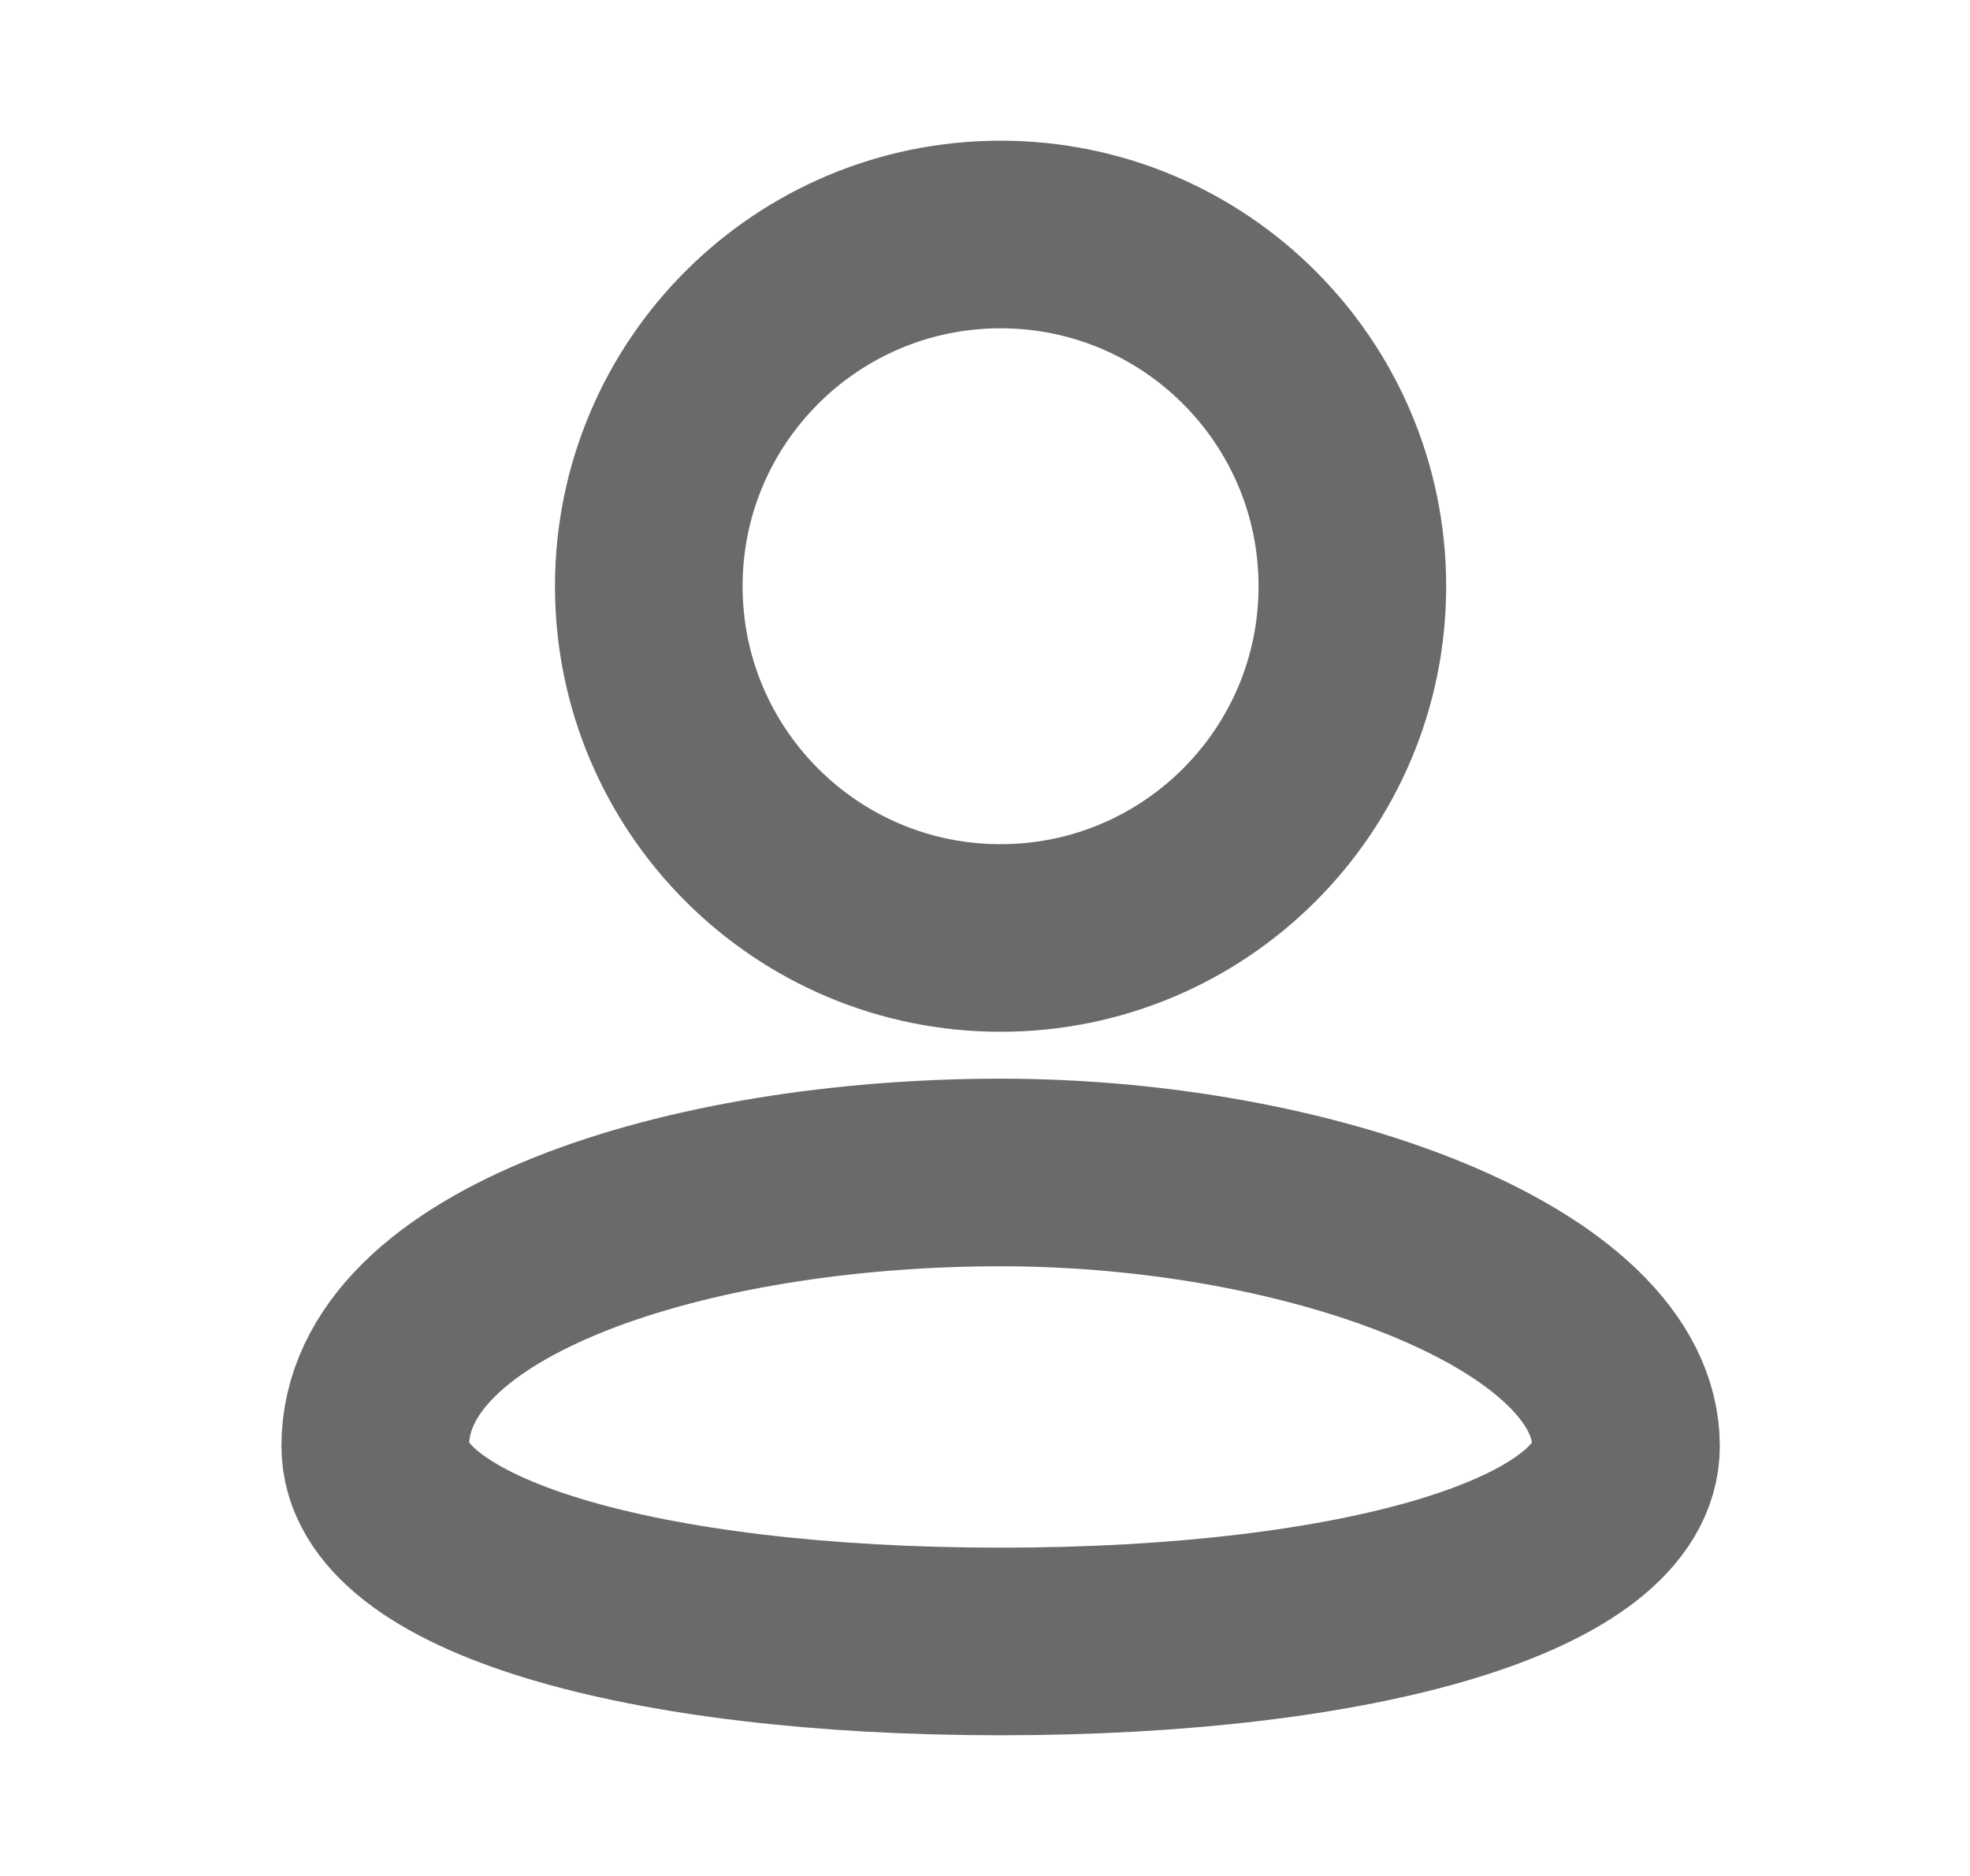
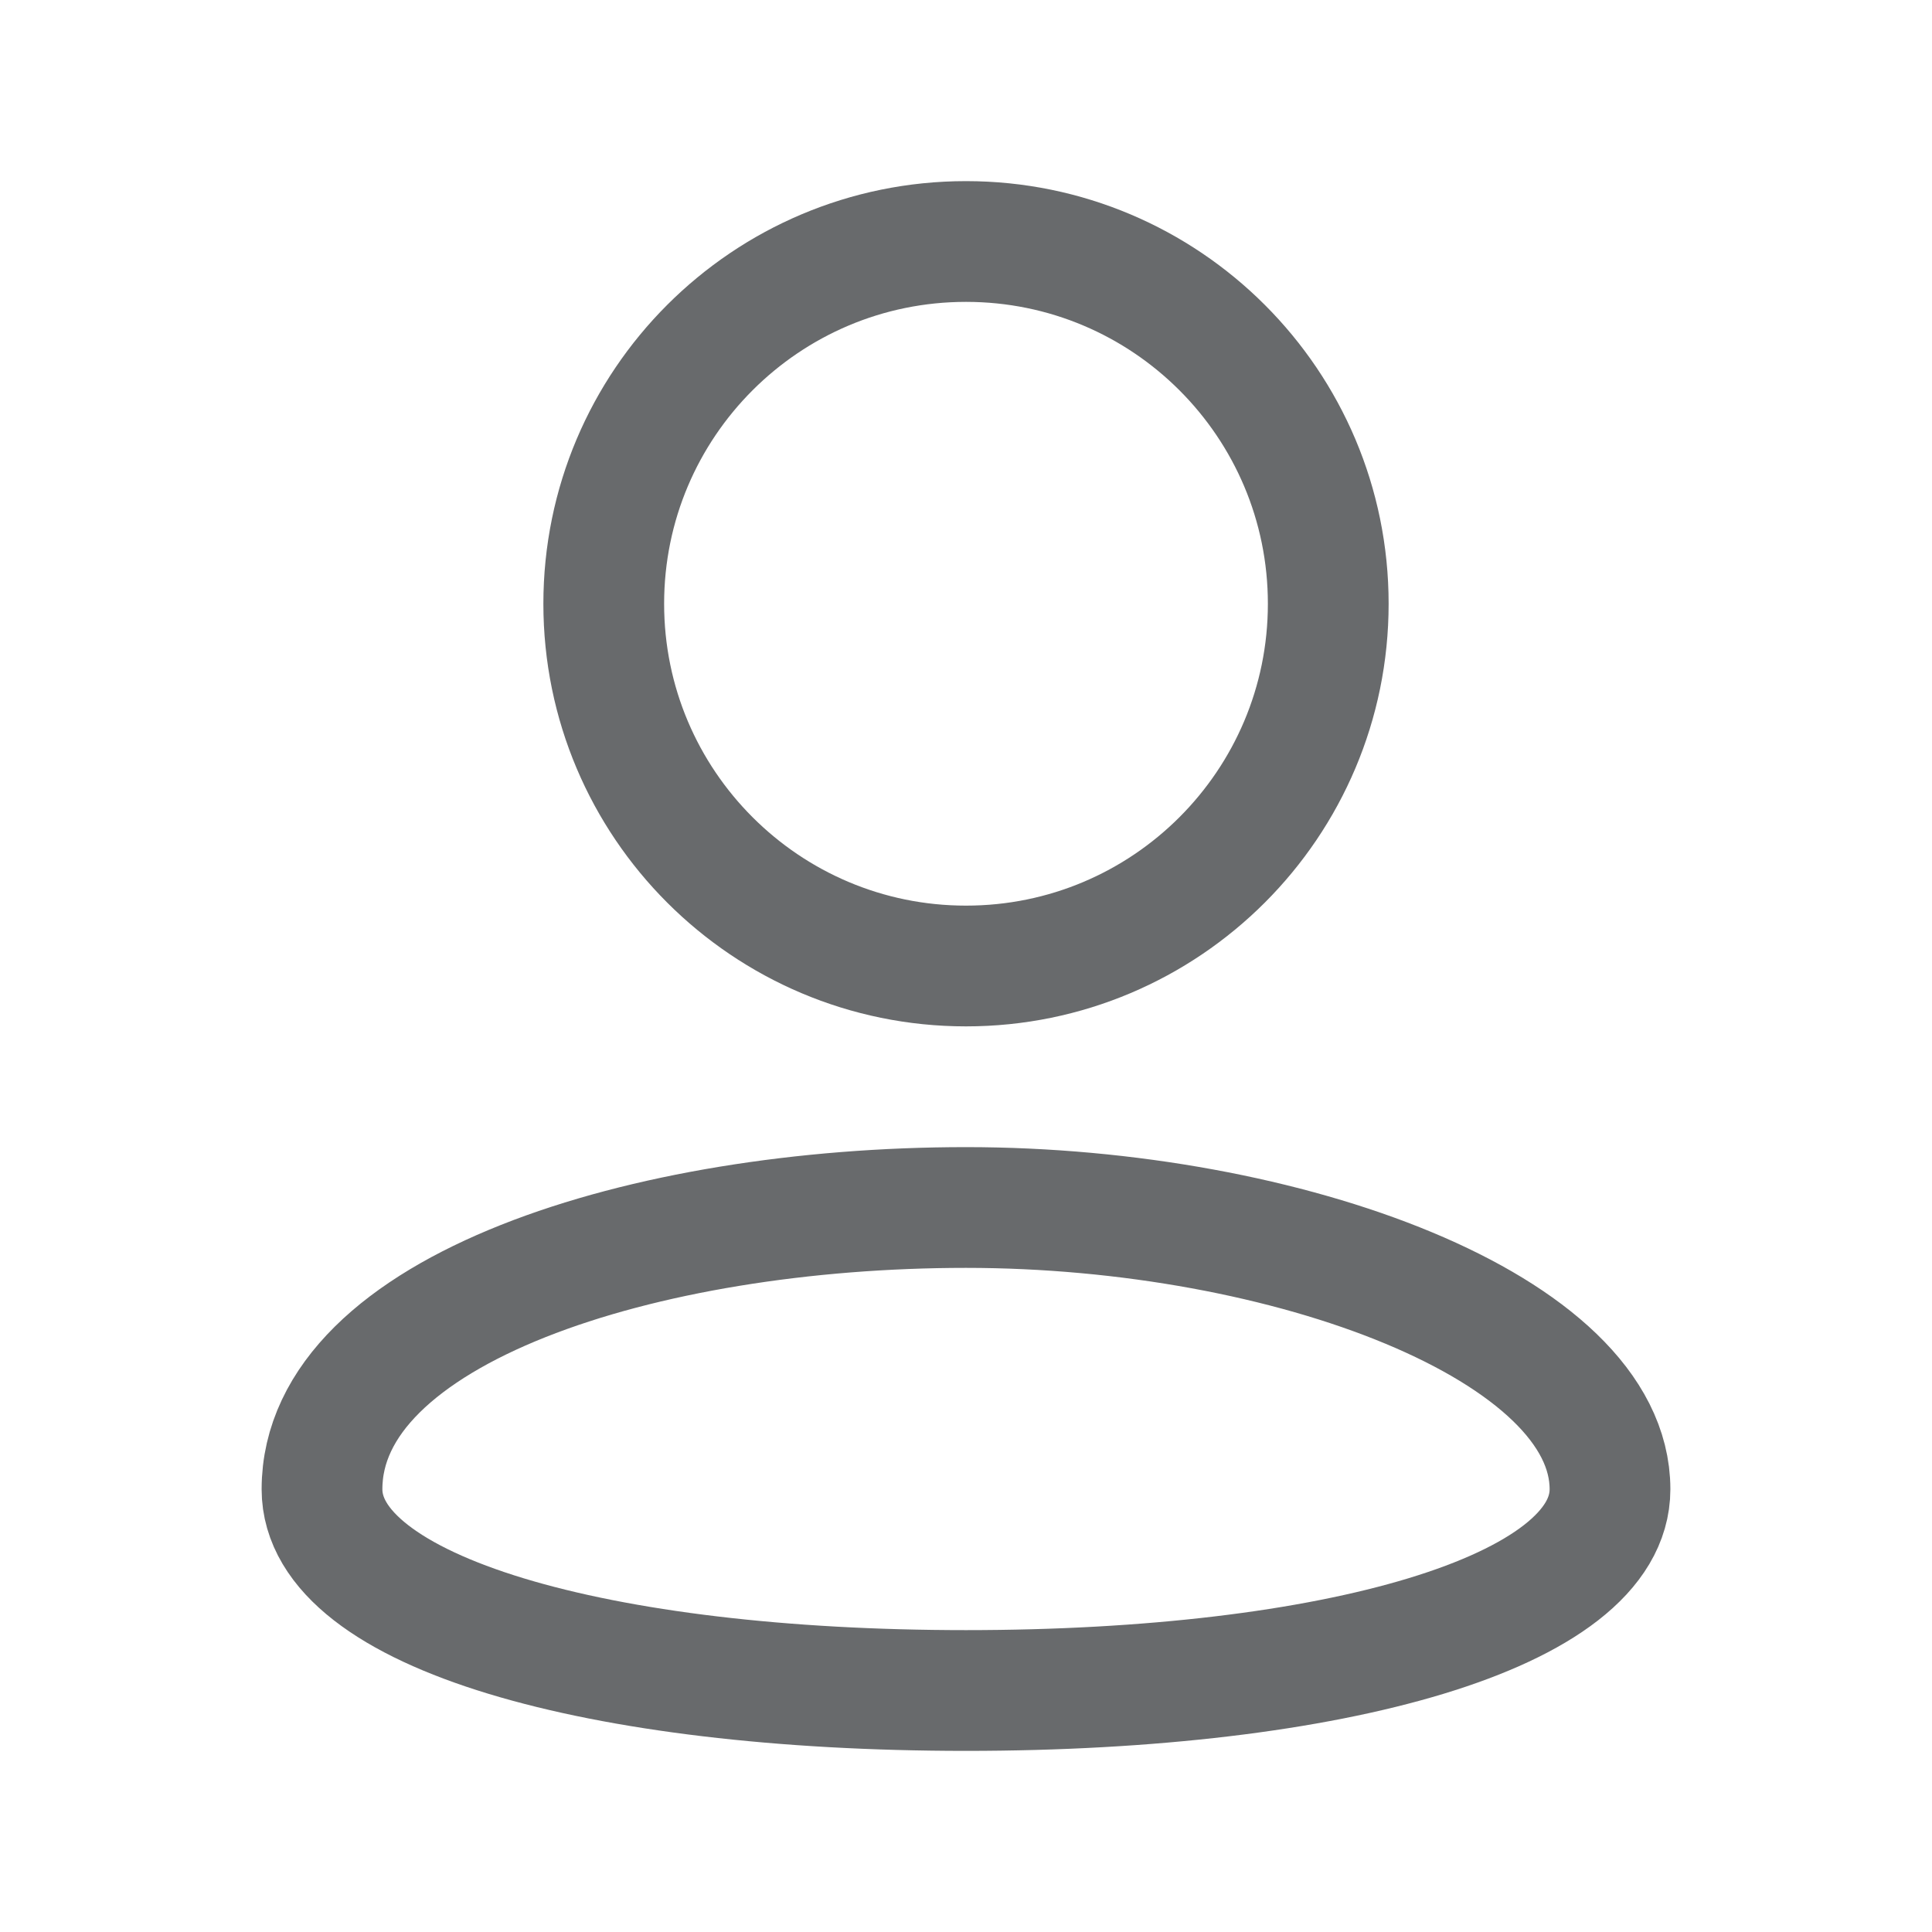
- <svg xmlns="http://www.w3.org/2000/svg" width="21" height="20" viewBox="0 0 21 20" fill="none">
-   <path d="M17.333 15.417C17.333 16.691 14.476 17.5 10.667 17.5C6.857 17.5 4 16.691 4 15.417C4 13.558 7.333 12.5 10.667 12.5C14 12.5 17.333 13.75 17.333 15.417Z" stroke="#686A6C" stroke-width="2" stroke-linecap="round" stroke-linejoin="round" />
-   <path d="M10.666 10C12.737 10 14.416 8.321 14.416 6.25C14.416 4.179 12.737 2.5 10.666 2.5C8.595 2.5 6.916 4.179 6.916 6.25C6.916 8.321 8.595 10 10.666 10Z" stroke="#686A6C" stroke-width="2" stroke-linecap="round" stroke-linejoin="round" />
+ <svg xmlns="http://www.w3.org/2000/svg" width="24" height="24" viewBox="0 0 24 24" fill="none">
+   <path d="M20 18.5C20 20.029 16.571 21 12 21C7.429 21 4 20.029 4 18.5C4 16.269 8 15 12 15C16 15 20 16.5 20 18.5Z" stroke="#686A6C" stroke-width="1.5" stroke-linecap="round" stroke-linejoin="round" />
+   <path d="M12 12C14.485 12 16.5 9.985 16.5 7.5C16.5 5.015 14.485 3 12 3C9.515 3 7.5 5.015 7.5 7.5C7.5 9.985 9.515 12 12 12Z" stroke="#686A6C" stroke-width="1.5" stroke-linecap="round" stroke-linejoin="round" />
</svg>
